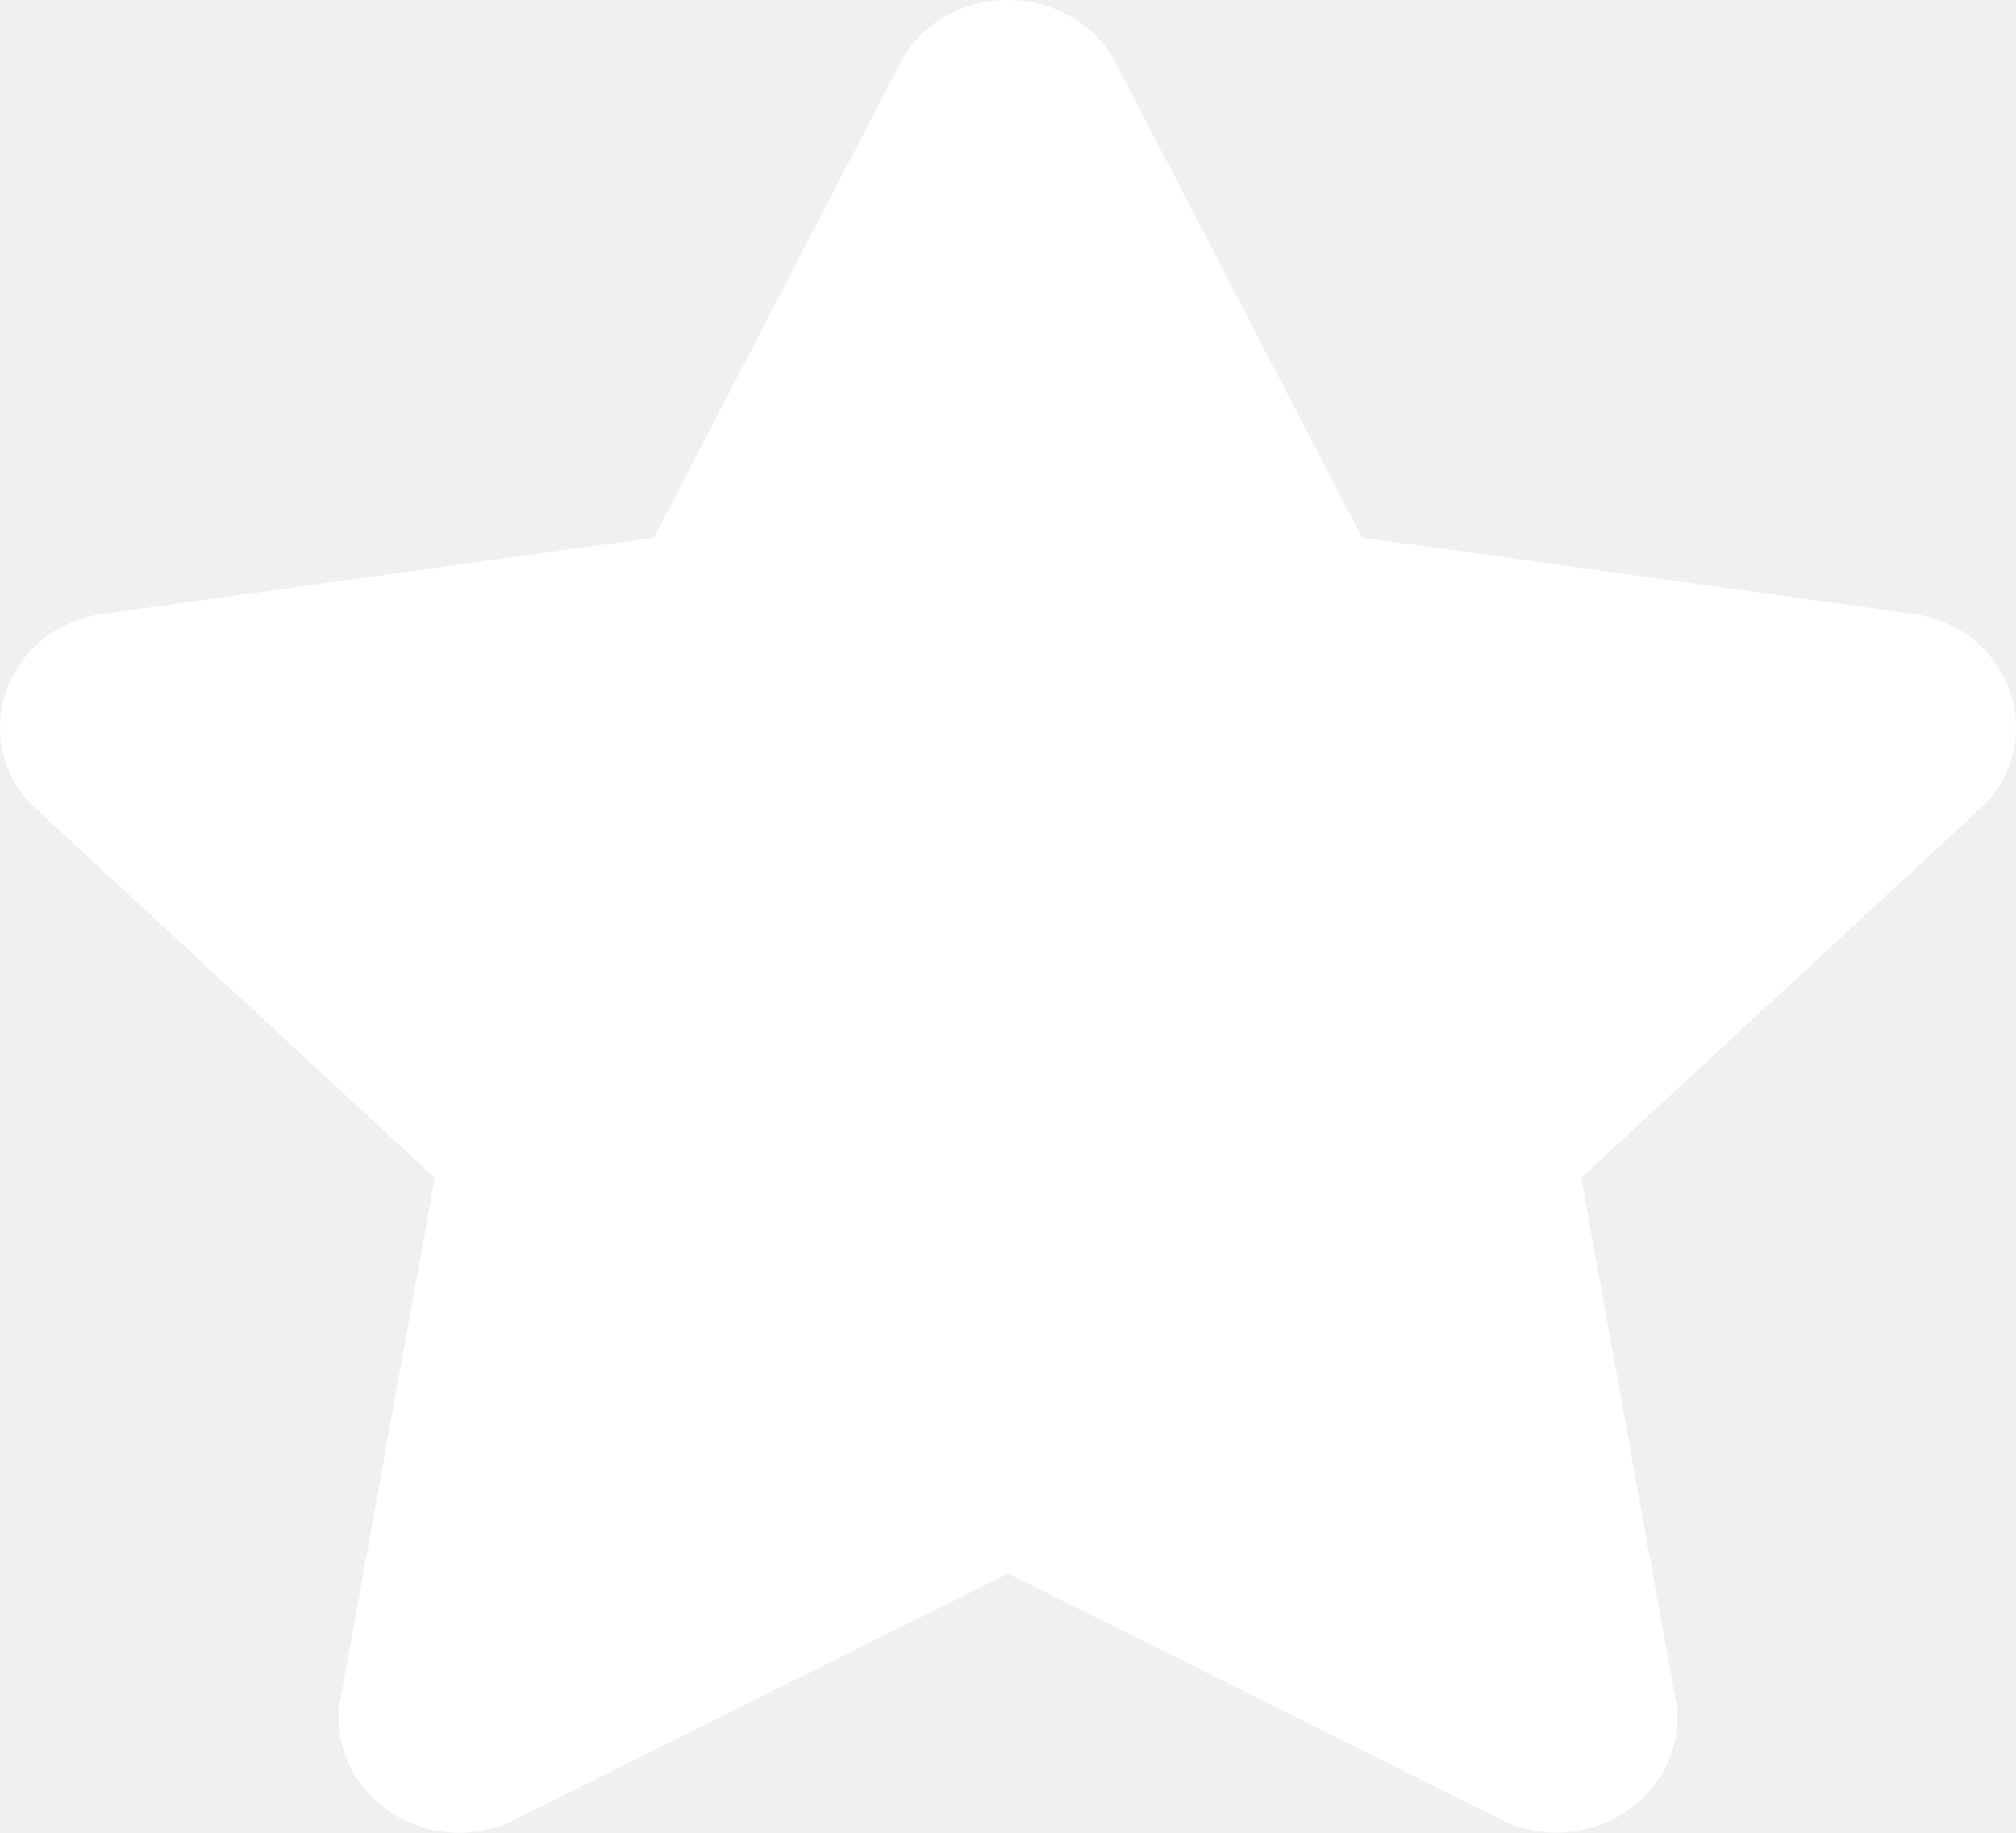
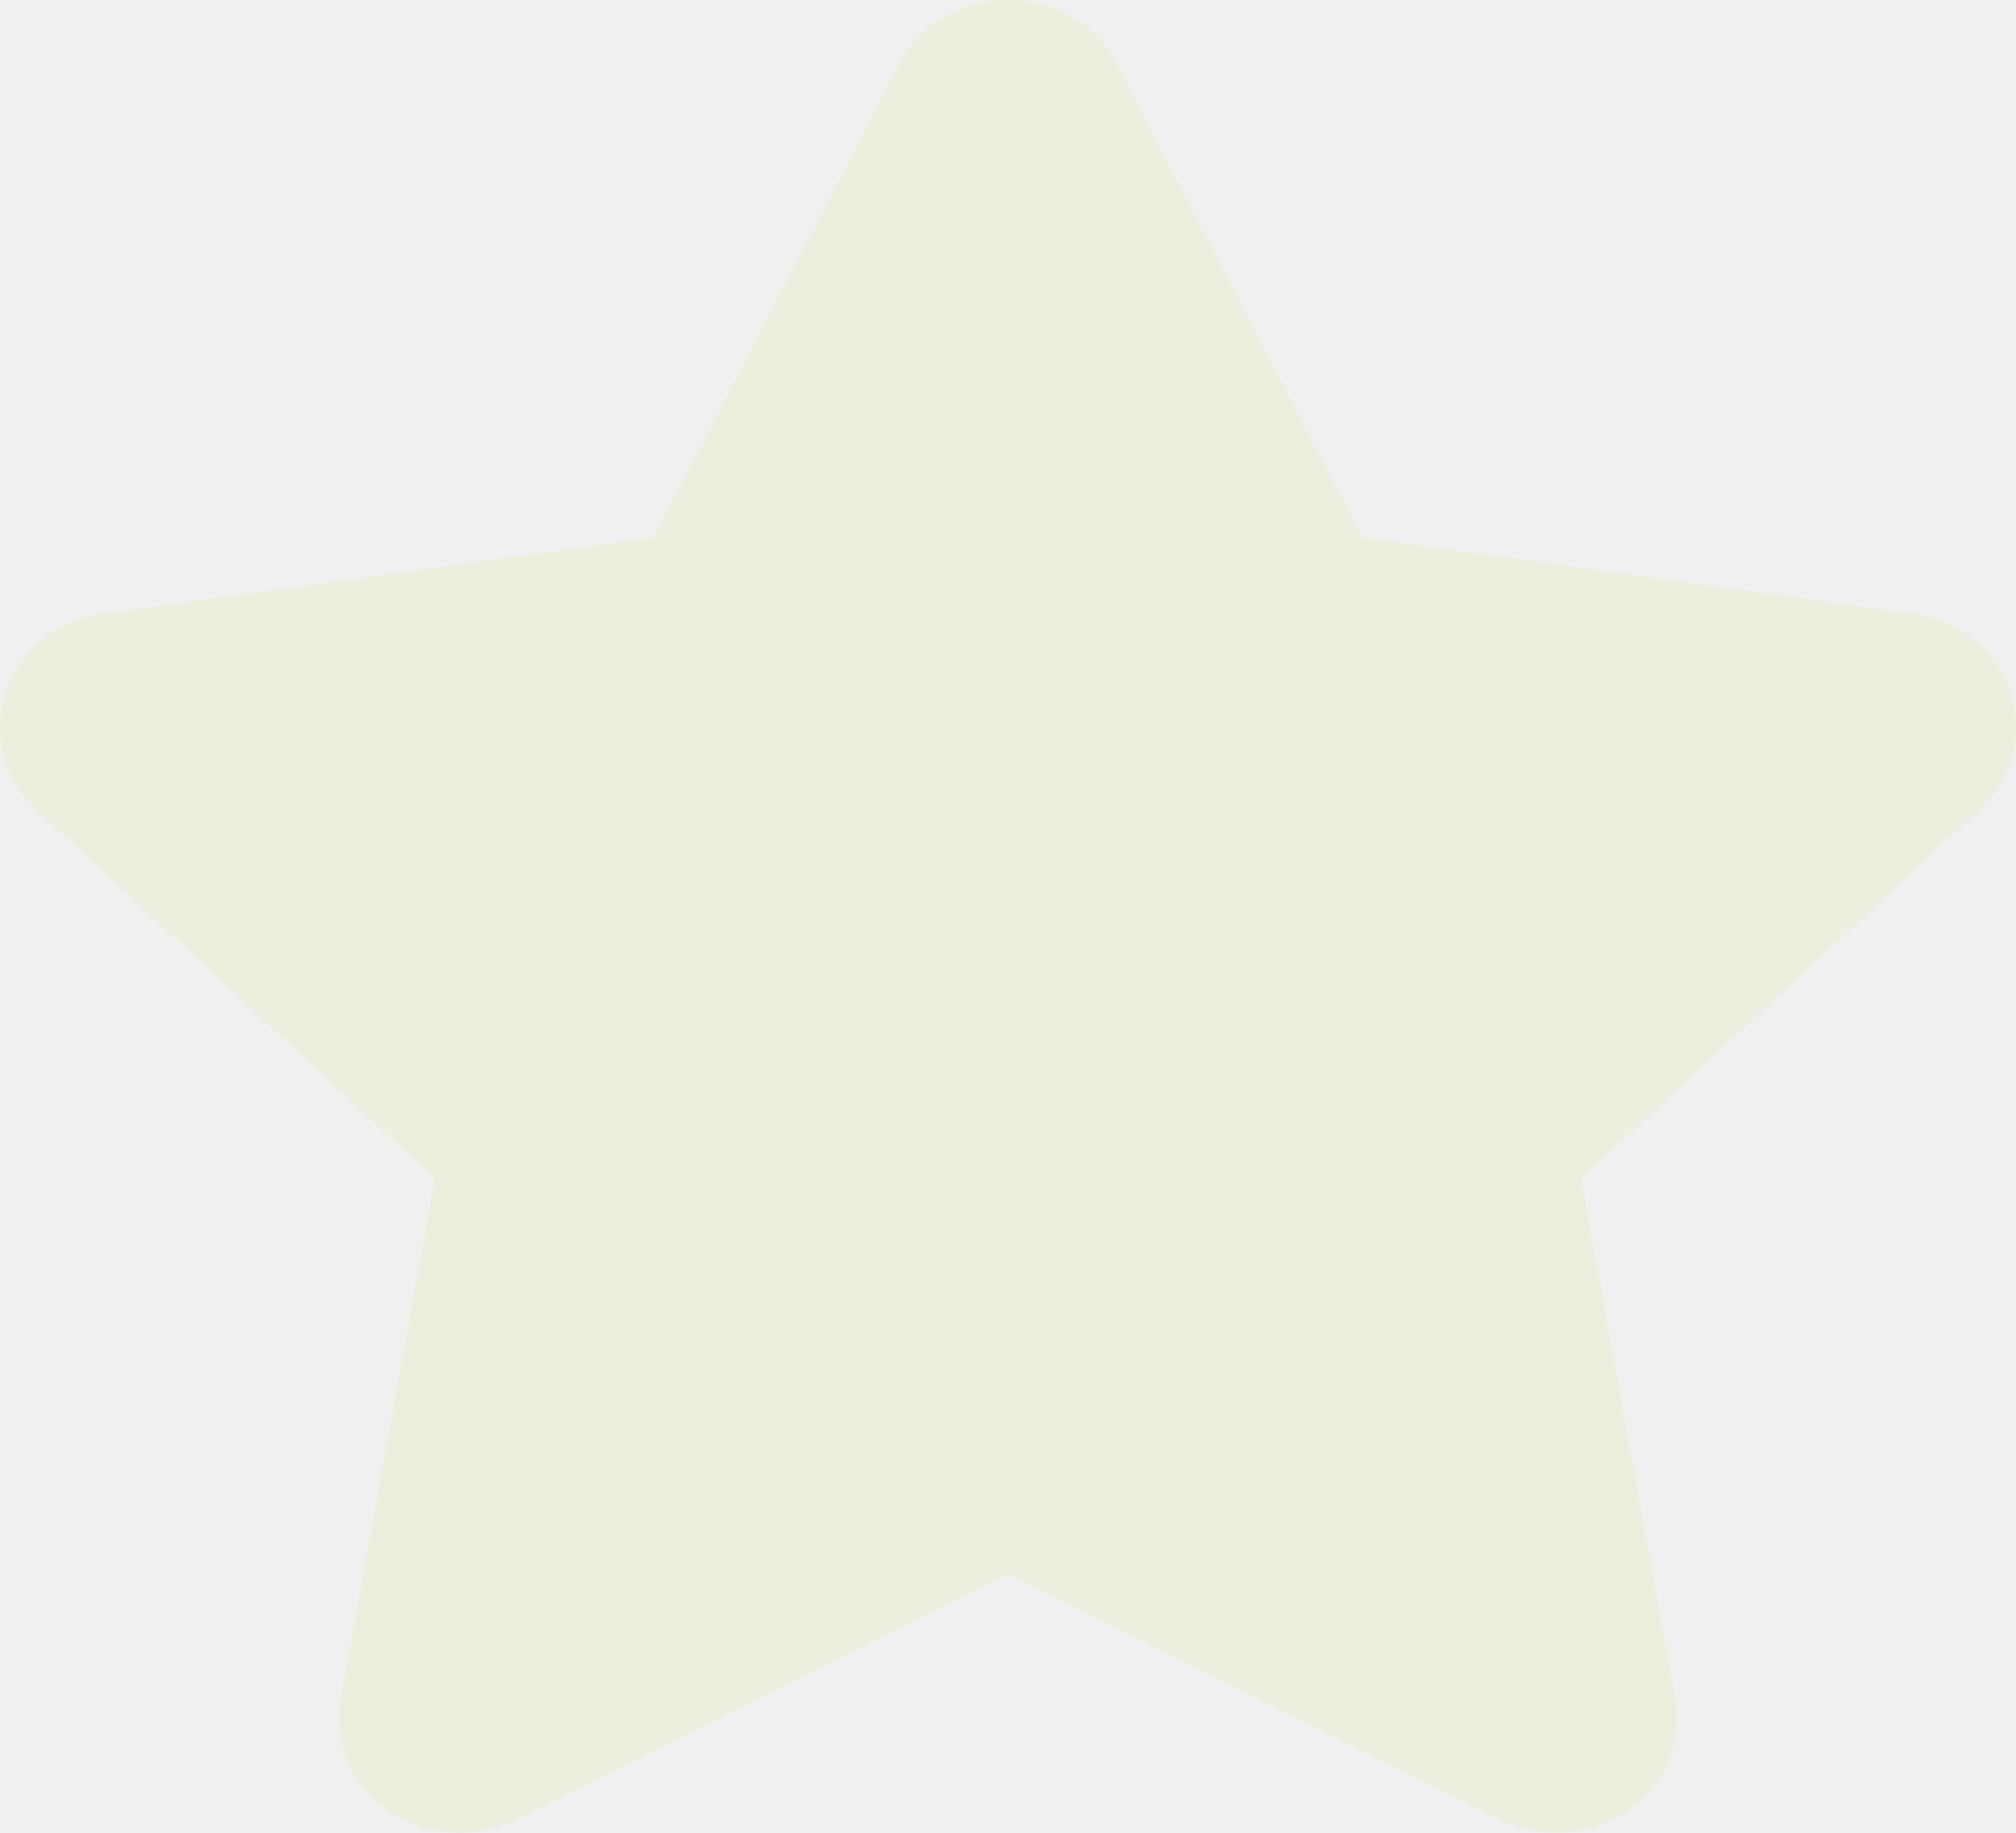
<svg xmlns="http://www.w3.org/2000/svg" width="22" height="20" viewBox="0 0 22 20" fill="none">
-   <path d="M9.82 0.696L7.135 5.867L1.127 6.699C0.049 6.847 -0.382 8.109 0.399 8.831L4.745 12.854L3.717 18.537C3.532 19.564 4.671 20.334 5.625 19.854L11 17.17L16.375 19.854C17.329 20.33 18.468 19.564 18.283 18.537L17.255 12.854L21.601 8.831C22.382 8.109 21.951 6.847 20.873 6.699L14.865 5.867L12.18 0.696C11.699 -0.226 10.305 -0.238 9.82 0.696Z" fill="white" />
+   <path d="M9.82 0.696L7.135 5.867L1.127 6.699C0.049 6.847 -0.382 8.109 0.399 8.831L4.745 12.854L3.717 18.537C3.532 19.564 4.671 20.334 5.625 19.854L11 17.17L16.375 19.854C17.329 20.33 18.468 19.564 18.283 18.537L17.255 12.854L21.601 8.831C22.382 8.109 21.951 6.847 20.873 6.699L14.865 5.867L12.18 0.696C11.699 -0.226 10.305 -0.238 9.82 0.696Z" fill="#EDEFDE" />
</svg>
